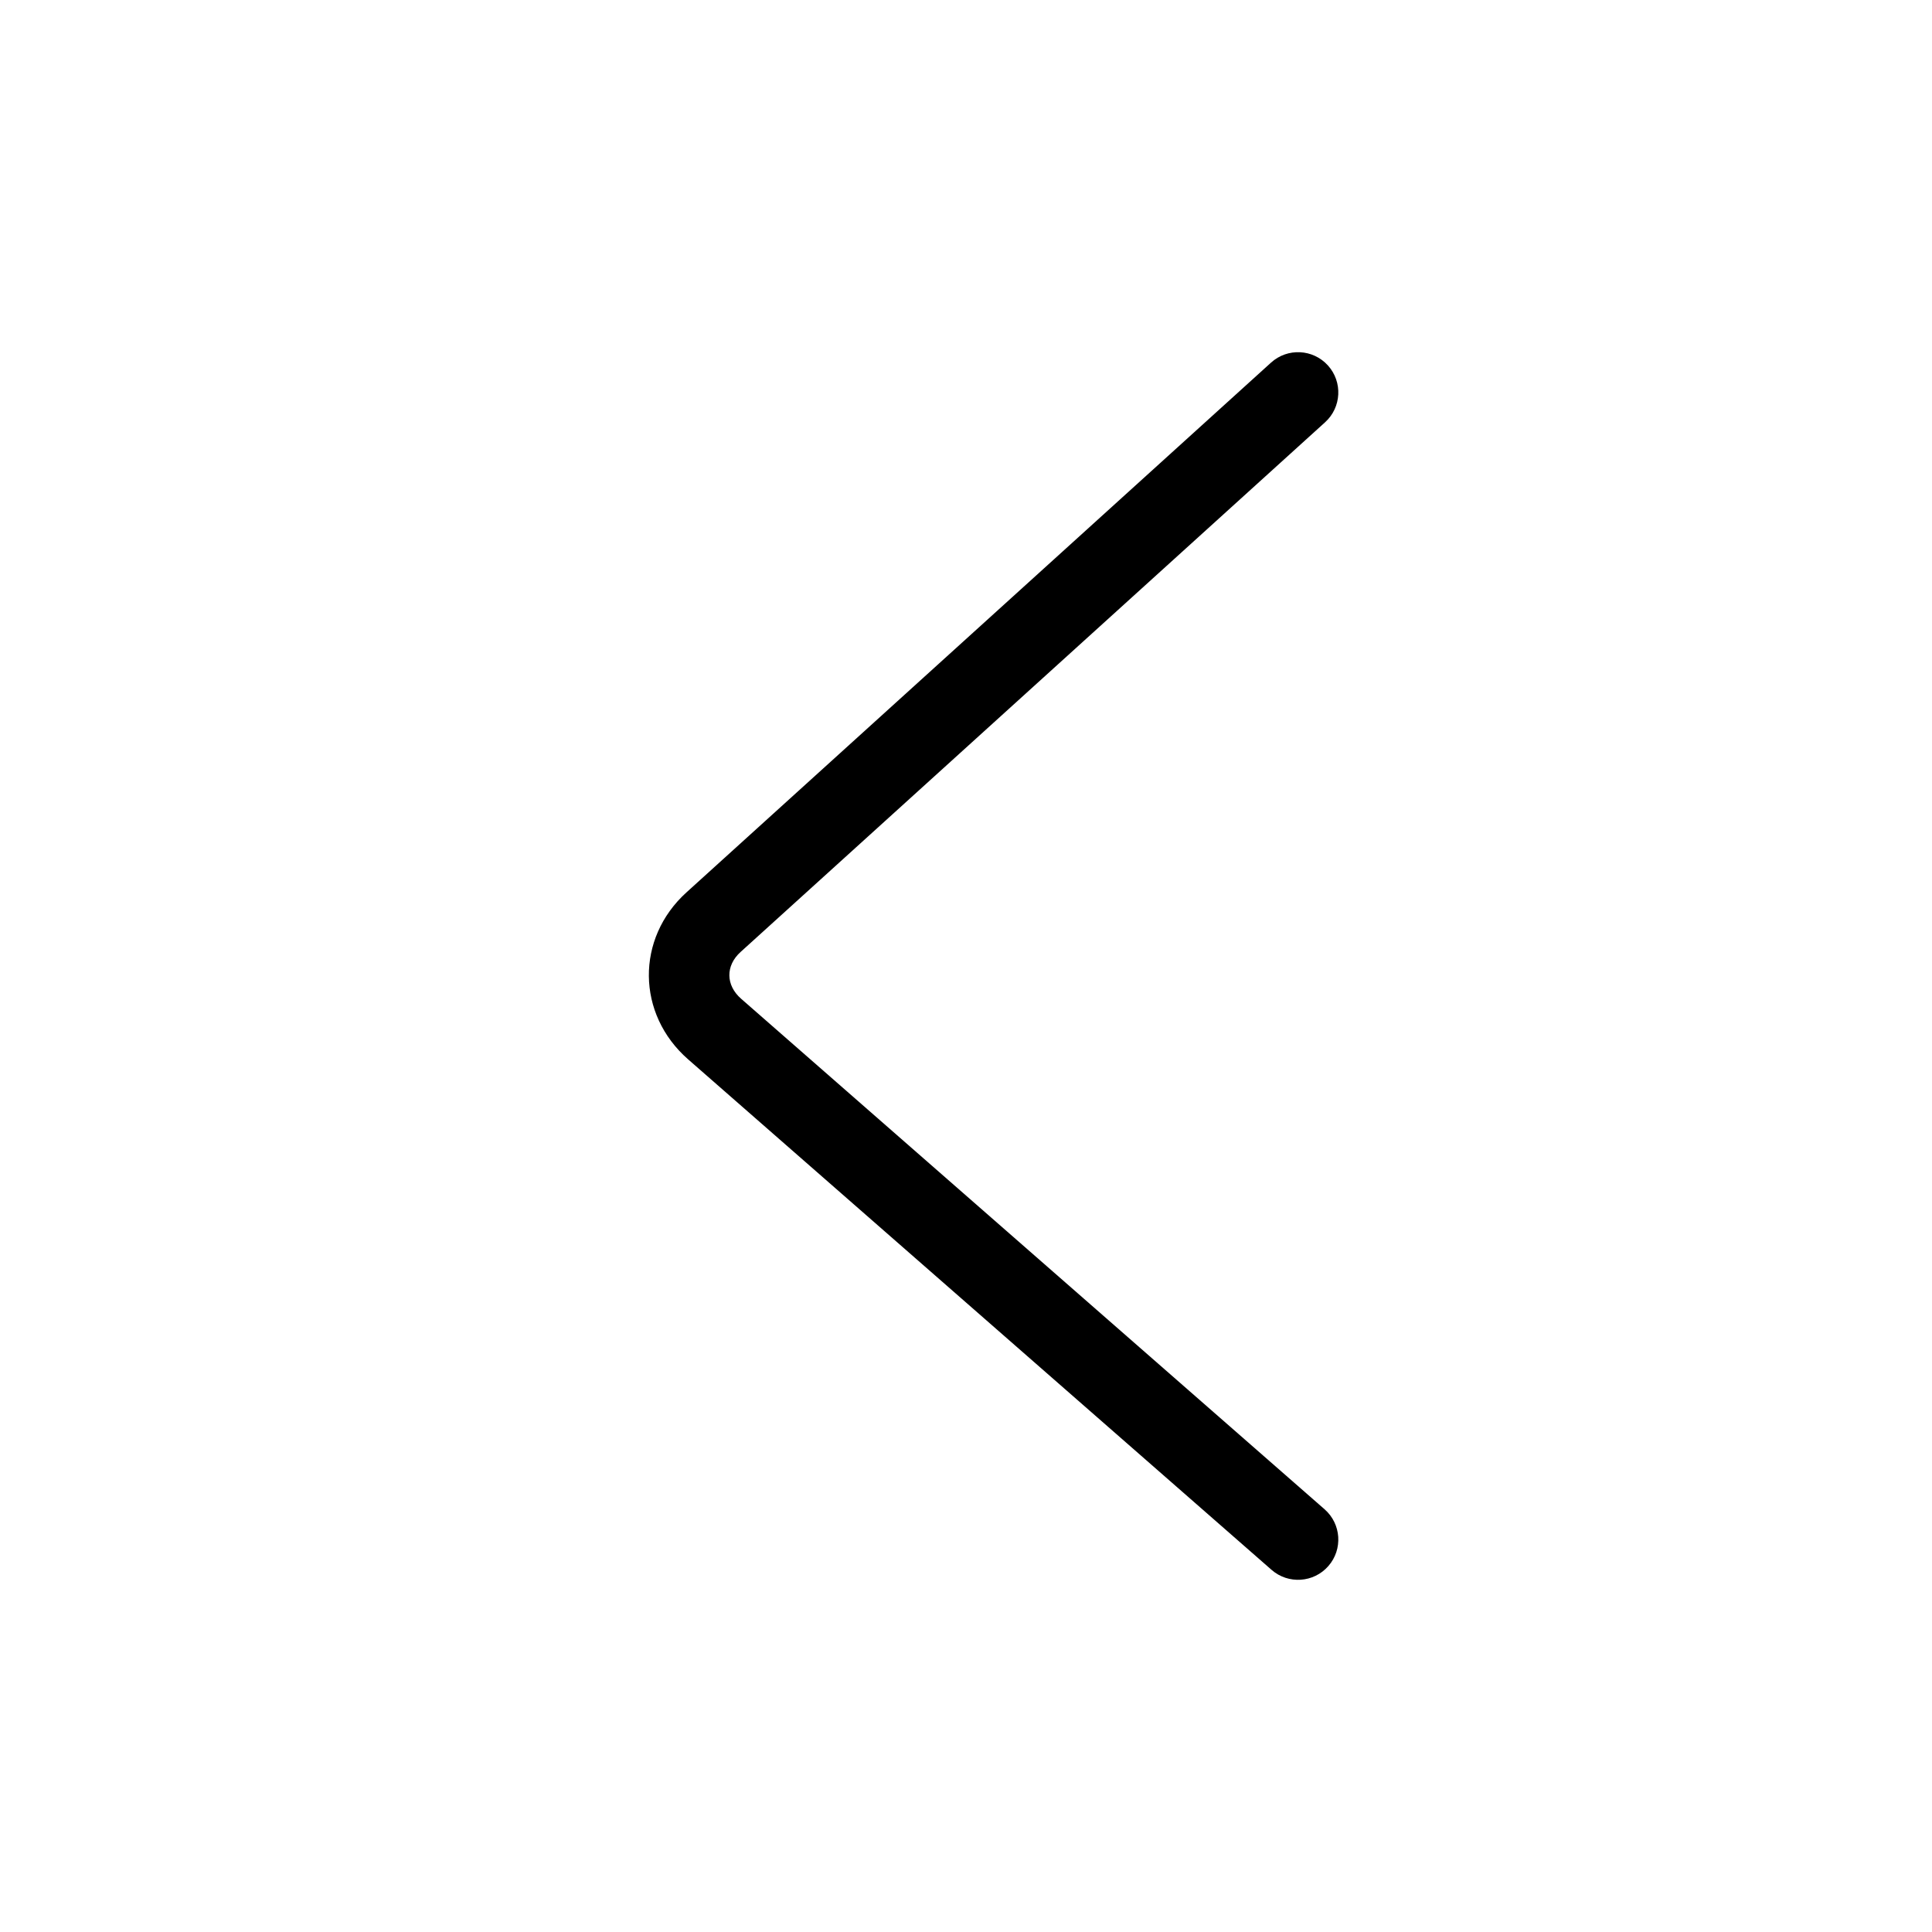
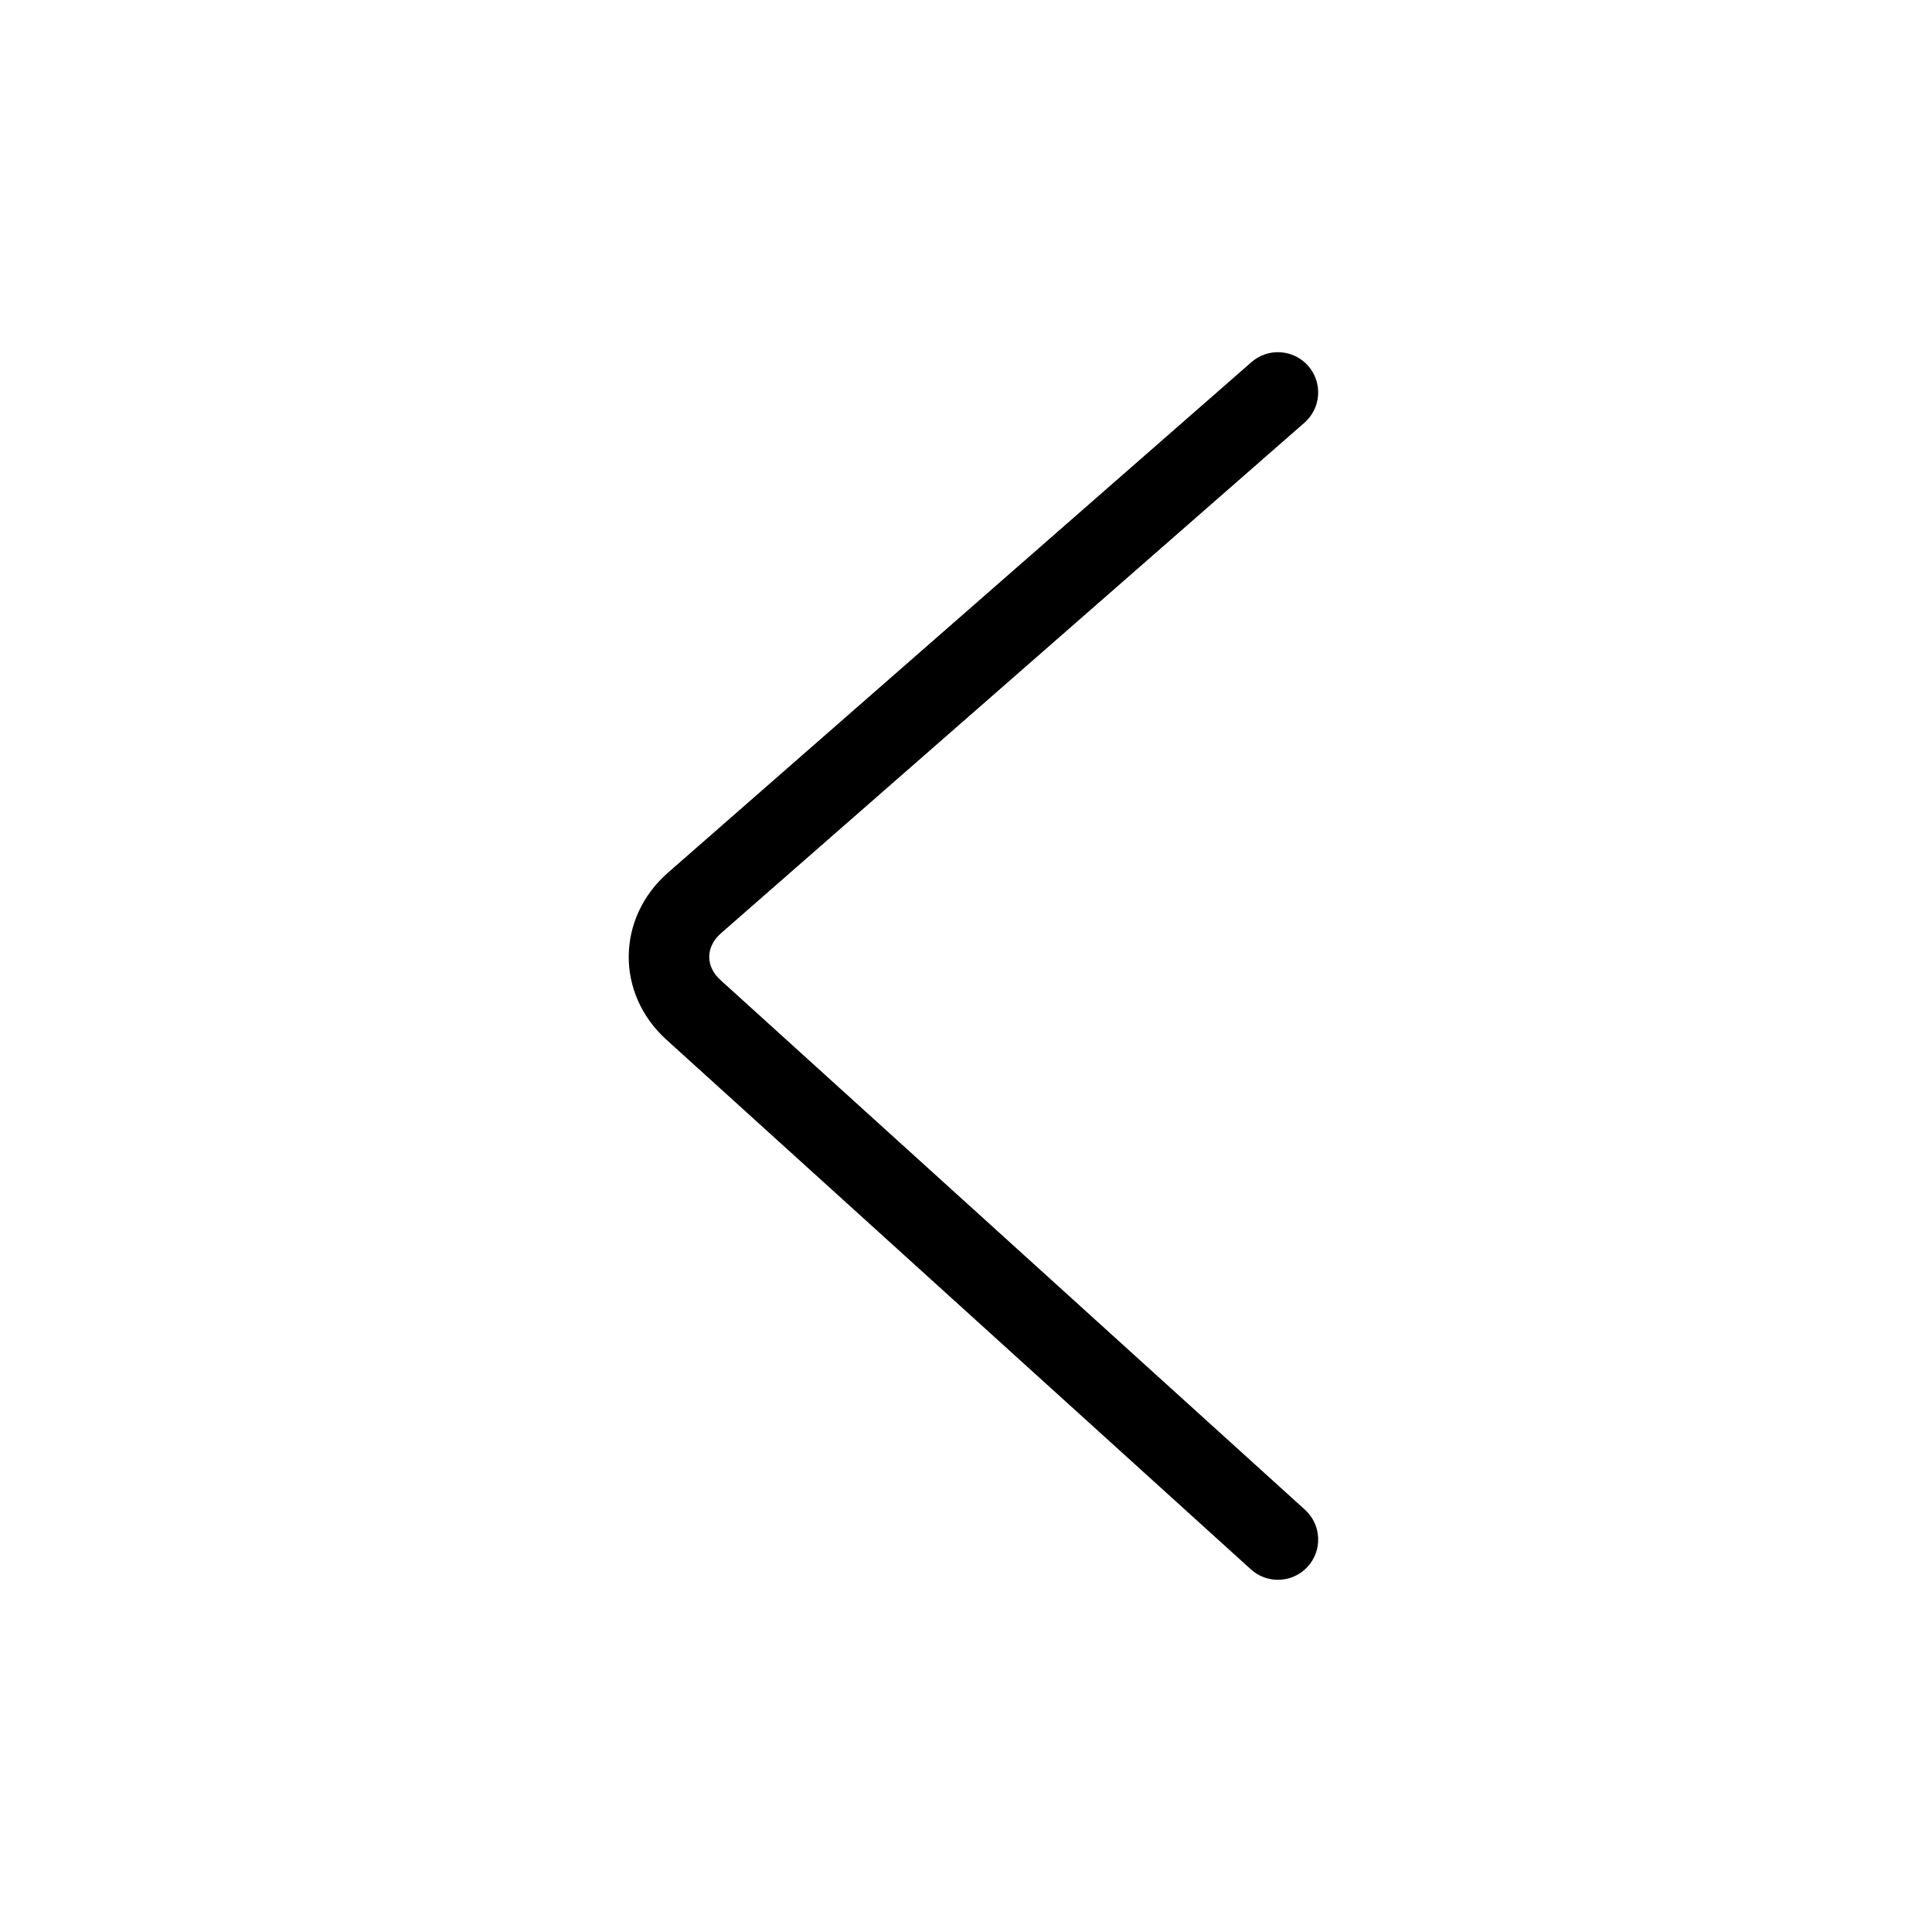
- <svg xmlns="http://www.w3.org/2000/svg" t="1581939388873" class="icon" viewBox="0 0 1024 1024" version="1.1" p-id="2937" width="200" height="200">
+ <svg xmlns="http://www.w3.org/2000/svg" t="1581944055390" class="icon" viewBox="0 0 1024 1024" version="1.1" p-id="615" width="200" height="200">
  <defs>
    <style type="text/css" />
  </defs>
-   <path d="M363.841 472.979C336.939 497.359 337.302 537.486 364.73 561.486L673.952 832.055C682.819 839.814 696.296 838.915 704.055 830.048 711.814 821.181 710.915 807.704 702.048 799.945L392.827 529.376C384.596 522.174 384.502 511.835 392.492 504.594L702.326 223.808C711.056 215.896 711.72 202.405 703.808 193.674 695.896 184.944 682.405 184.28 673.674 192.192L363.841 472.979Z" p-id="2938" />
+   <path d="M381.826 519.406c-7.99-7.241-7.897-17.58 0.334-24.782L691.38 224.055c8.867-7.759 9.766-21.236 2.007-30.103-7.758-8.867-21.236-9.766-30.103-2.007l-309.221 270.569c-27.429 24-27.792 64.127-0.89 88.507L663.008 831.808c8.73 7.912 22.221 7.248 30.133-1.482 7.912-8.73 7.248-22.222-1.482-30.134l-309.833-280.786z" p-id="616" />
</svg>
